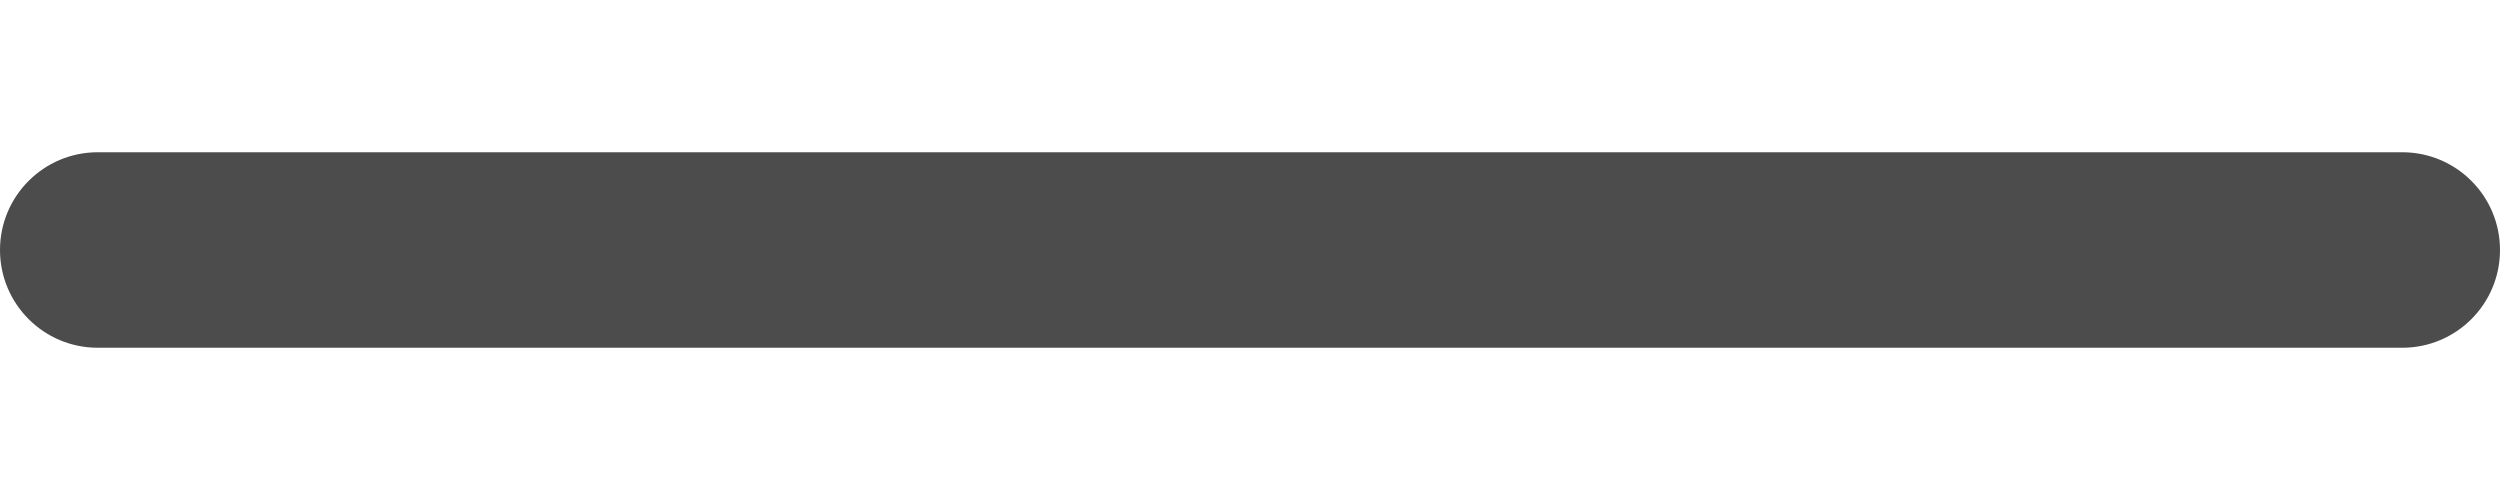
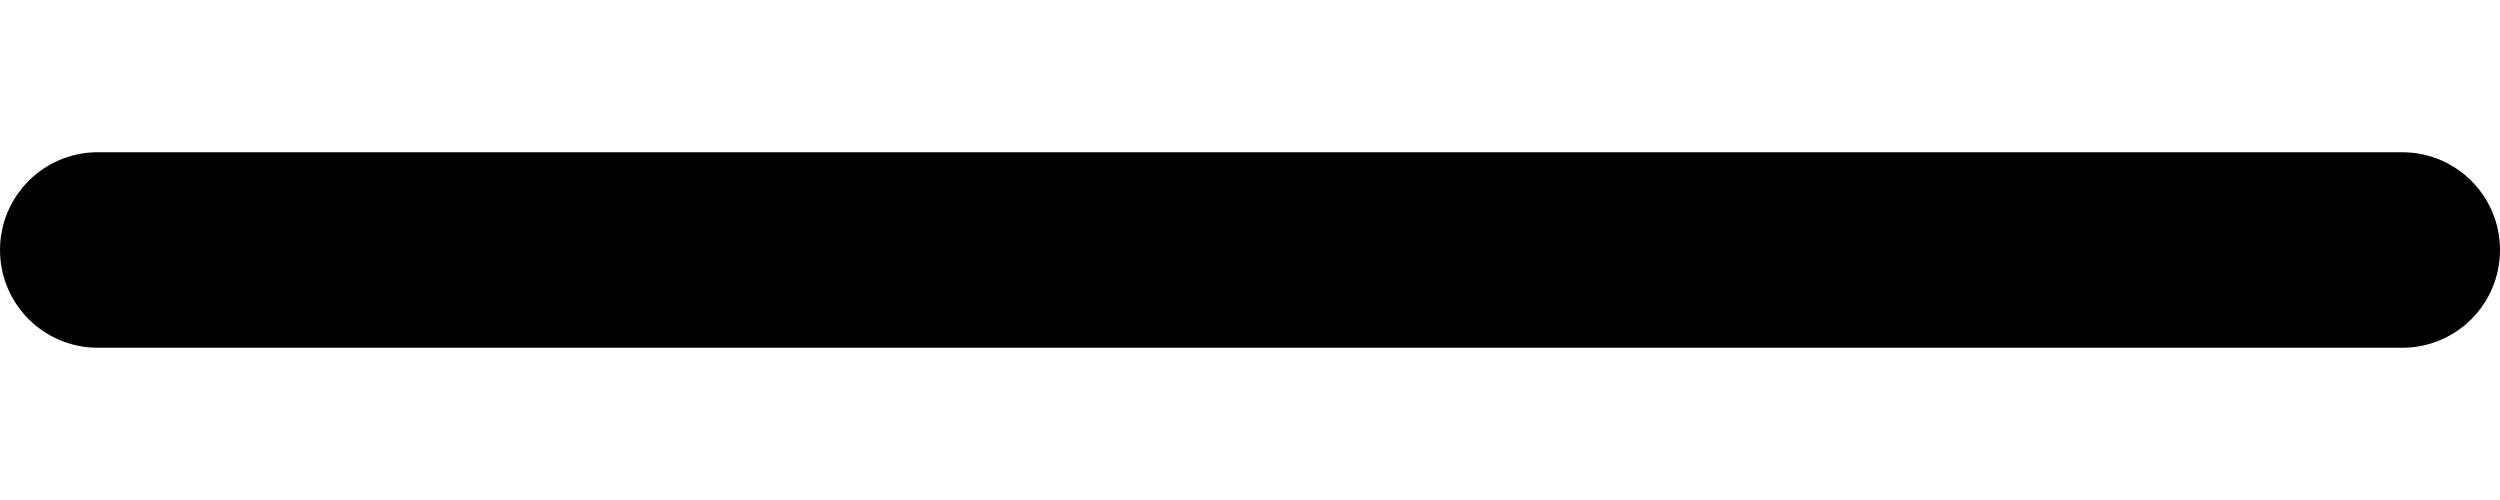
<svg xmlns="http://www.w3.org/2000/svg" width="10" height="2" viewBox="0 0 10 2" fill="none">
-   <g opacity="0.7">
+   <g>
    <path d="M9.609 0.609H5.391H4.609H0.391C0.175 0.609 0 0.784 0 1C0 1.216 0.175 1.391 0.391 1.391H4.609H5.391H9.609C9.825 1.391 10 1.216 10 1C10 0.784 9.825 0.609 9.609 0.609Z" fill="black" />
  </g>
</svg>
